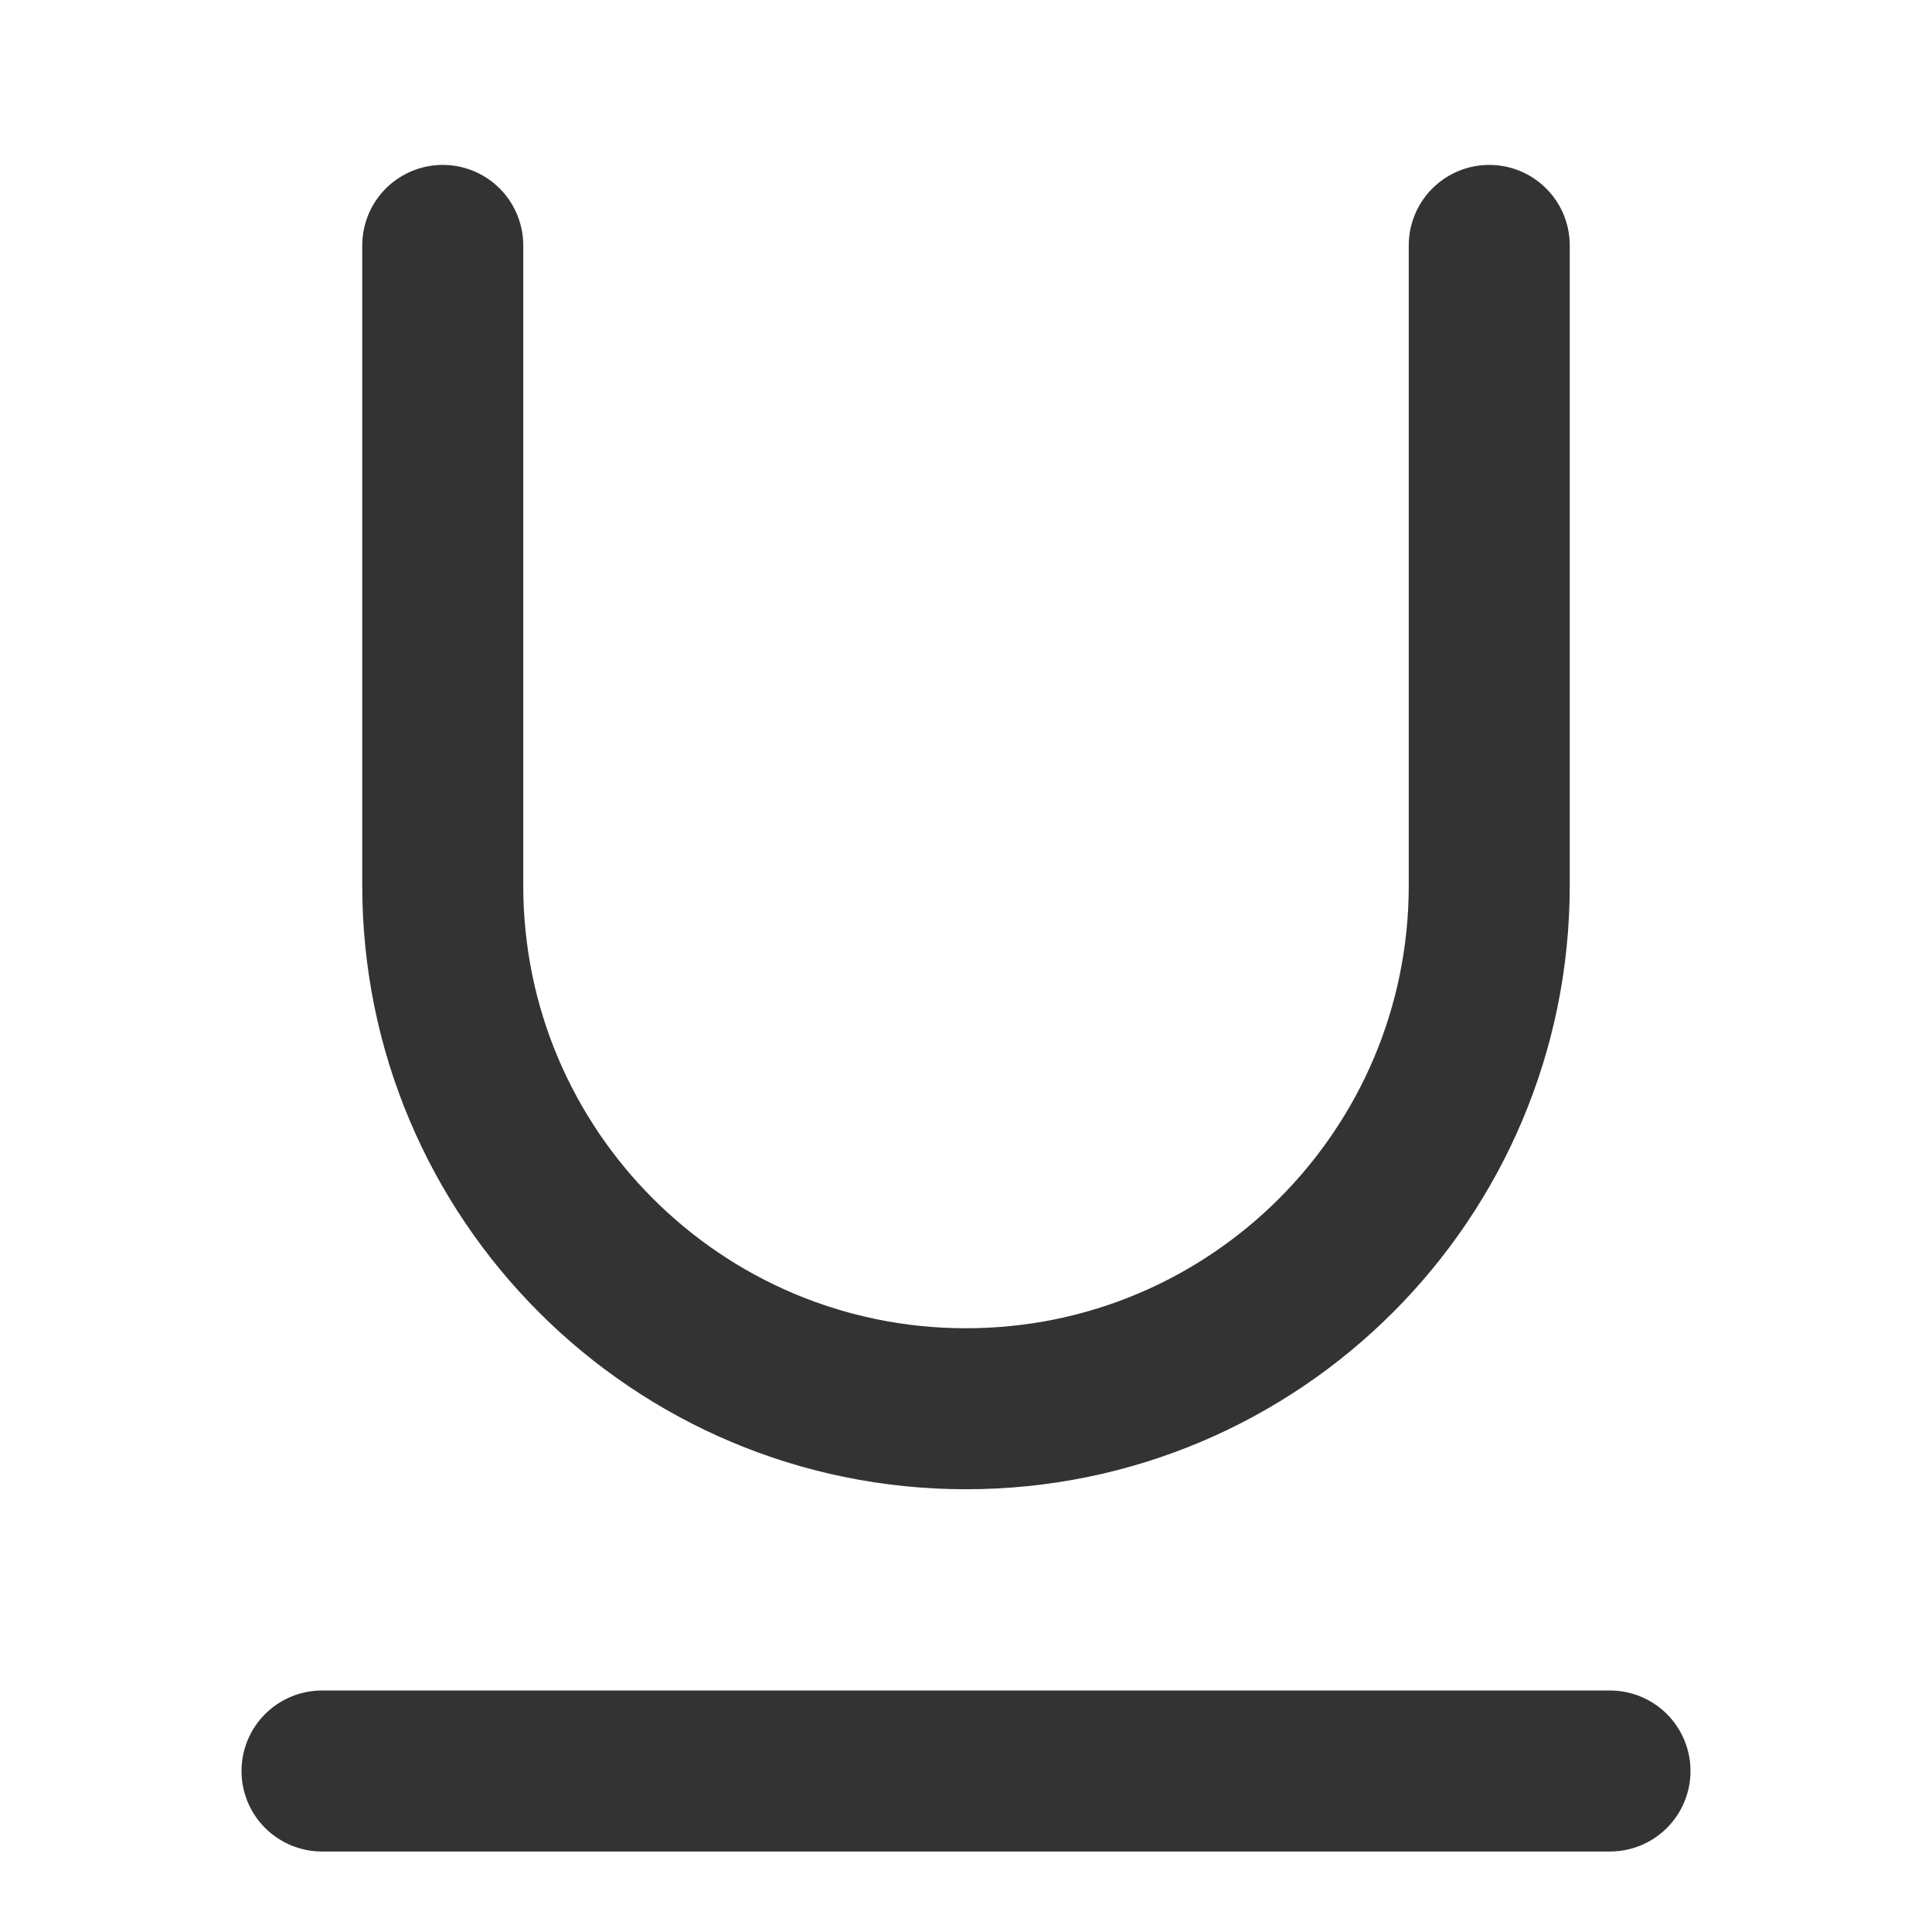
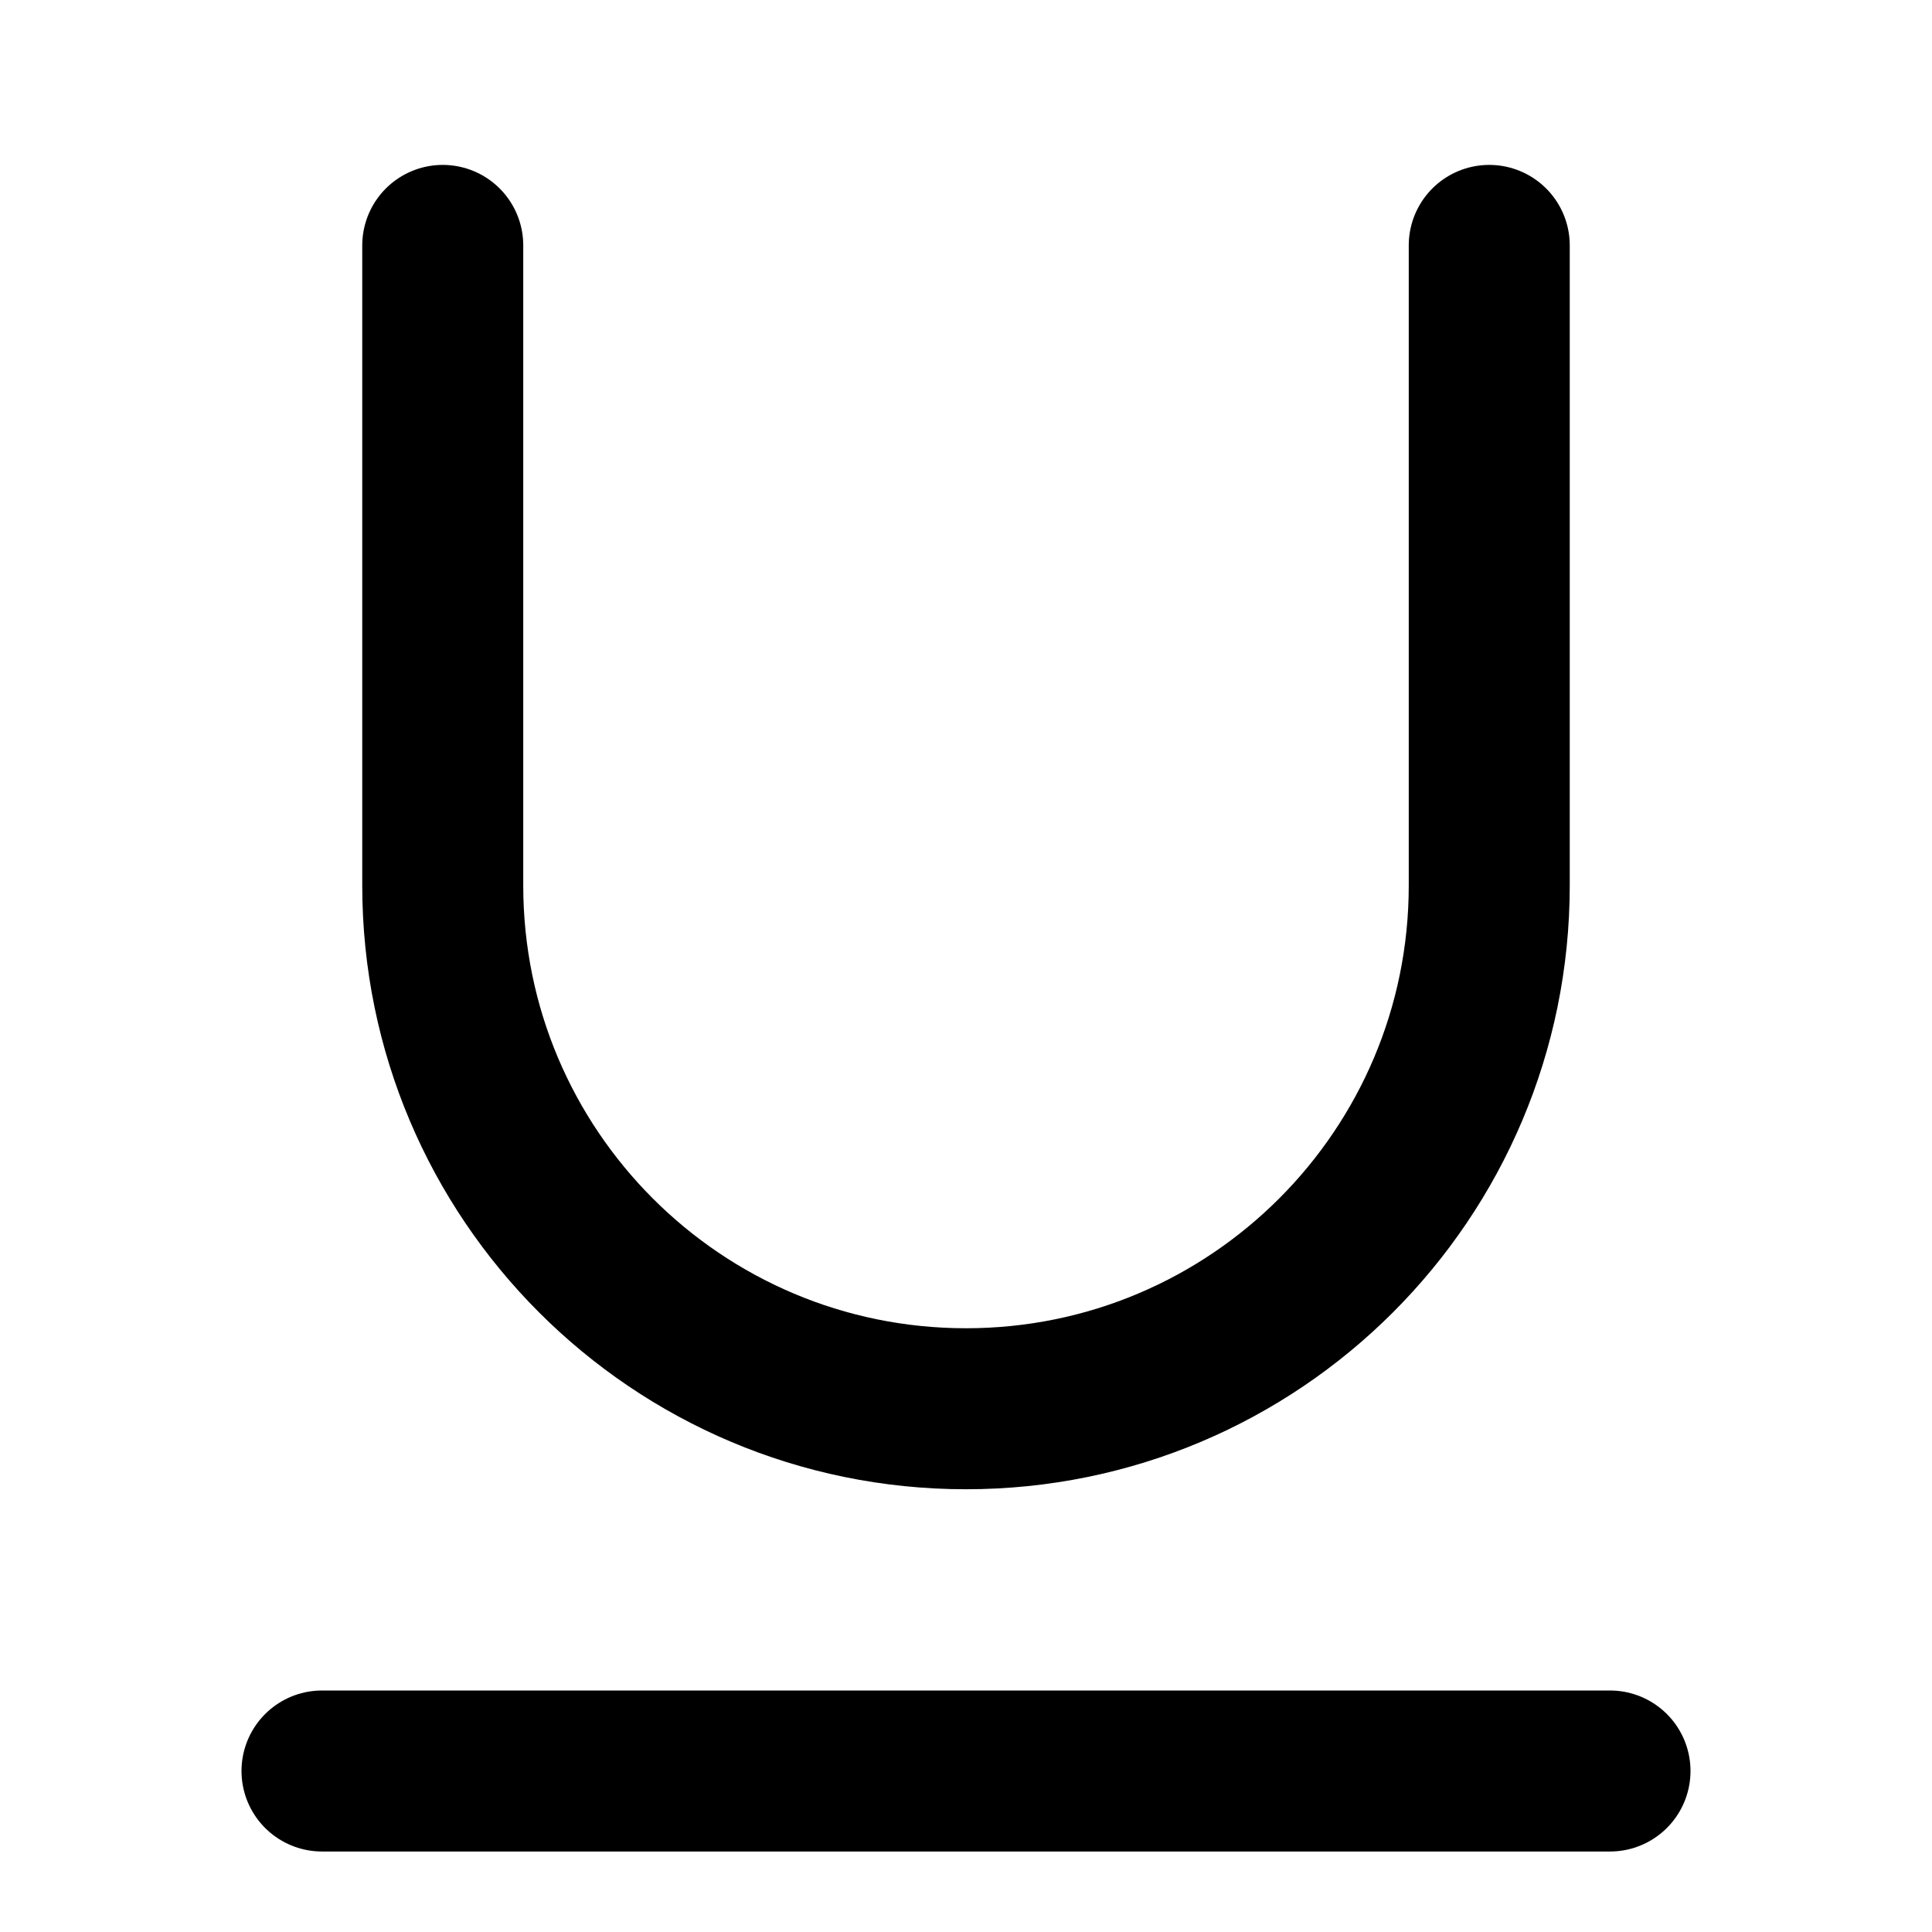
<svg xmlns="http://www.w3.org/2000/svg" width="18" height="18" viewBox="0 0 48 48" fill="none">
-   <path d="M8 44H40" stroke="#333" stroke-width="4" stroke-linecap="round" stroke-linejoin="round" />
-   <path d="M37 6.097C37 12.764 37 15.334 37 22C37 29.18 31.18 35 24 35C16.82 35 11 29.18 11 22C11 15.334 11 12.764 11 6.097" stroke="#333" stroke-width="4" stroke-linecap="round" />
+   <path d="M8 44H40" stroke="currentColor" stroke-width="4" stroke-linecap="round" stroke-linejoin="round" />
+   <path d="M37 6.097C37 12.764 37 15.334 37 22C37 29.18 31.18 35 24 35C16.82 35 11 29.18 11 22C11 15.334 11 12.764 11 6.097" stroke="currentColor" stroke-width="4" stroke-linecap="round" />
</svg>
